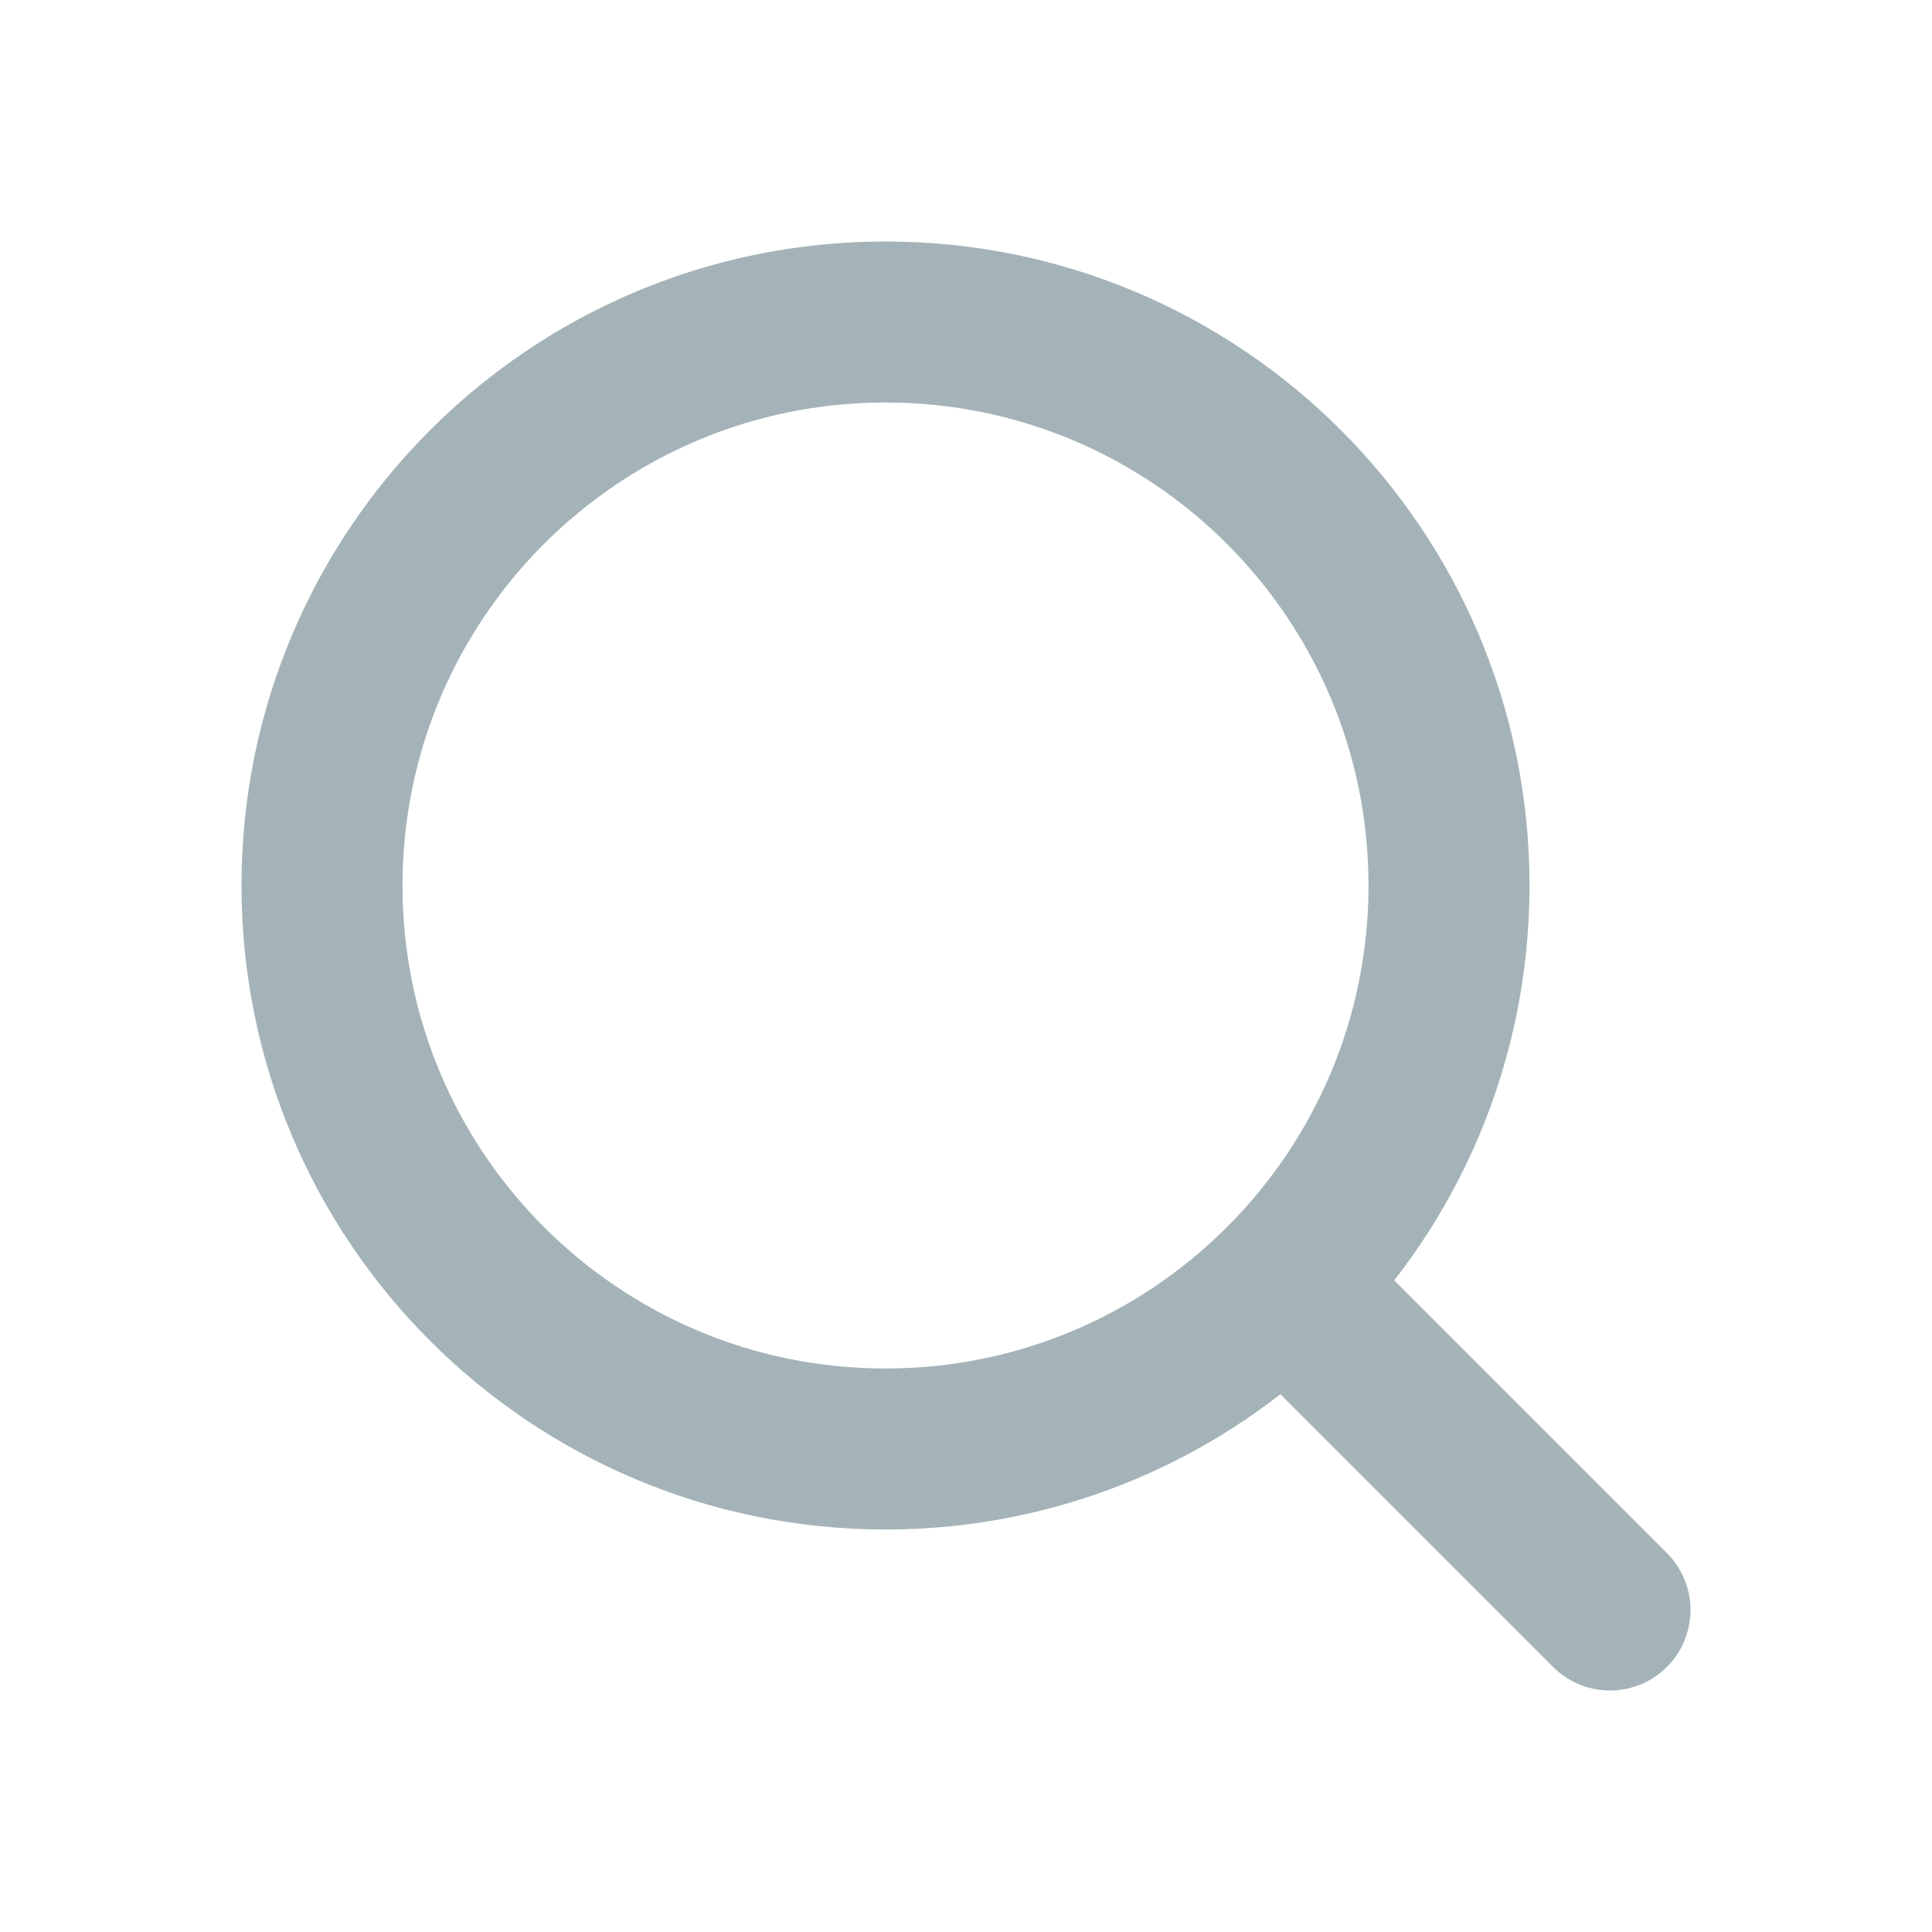
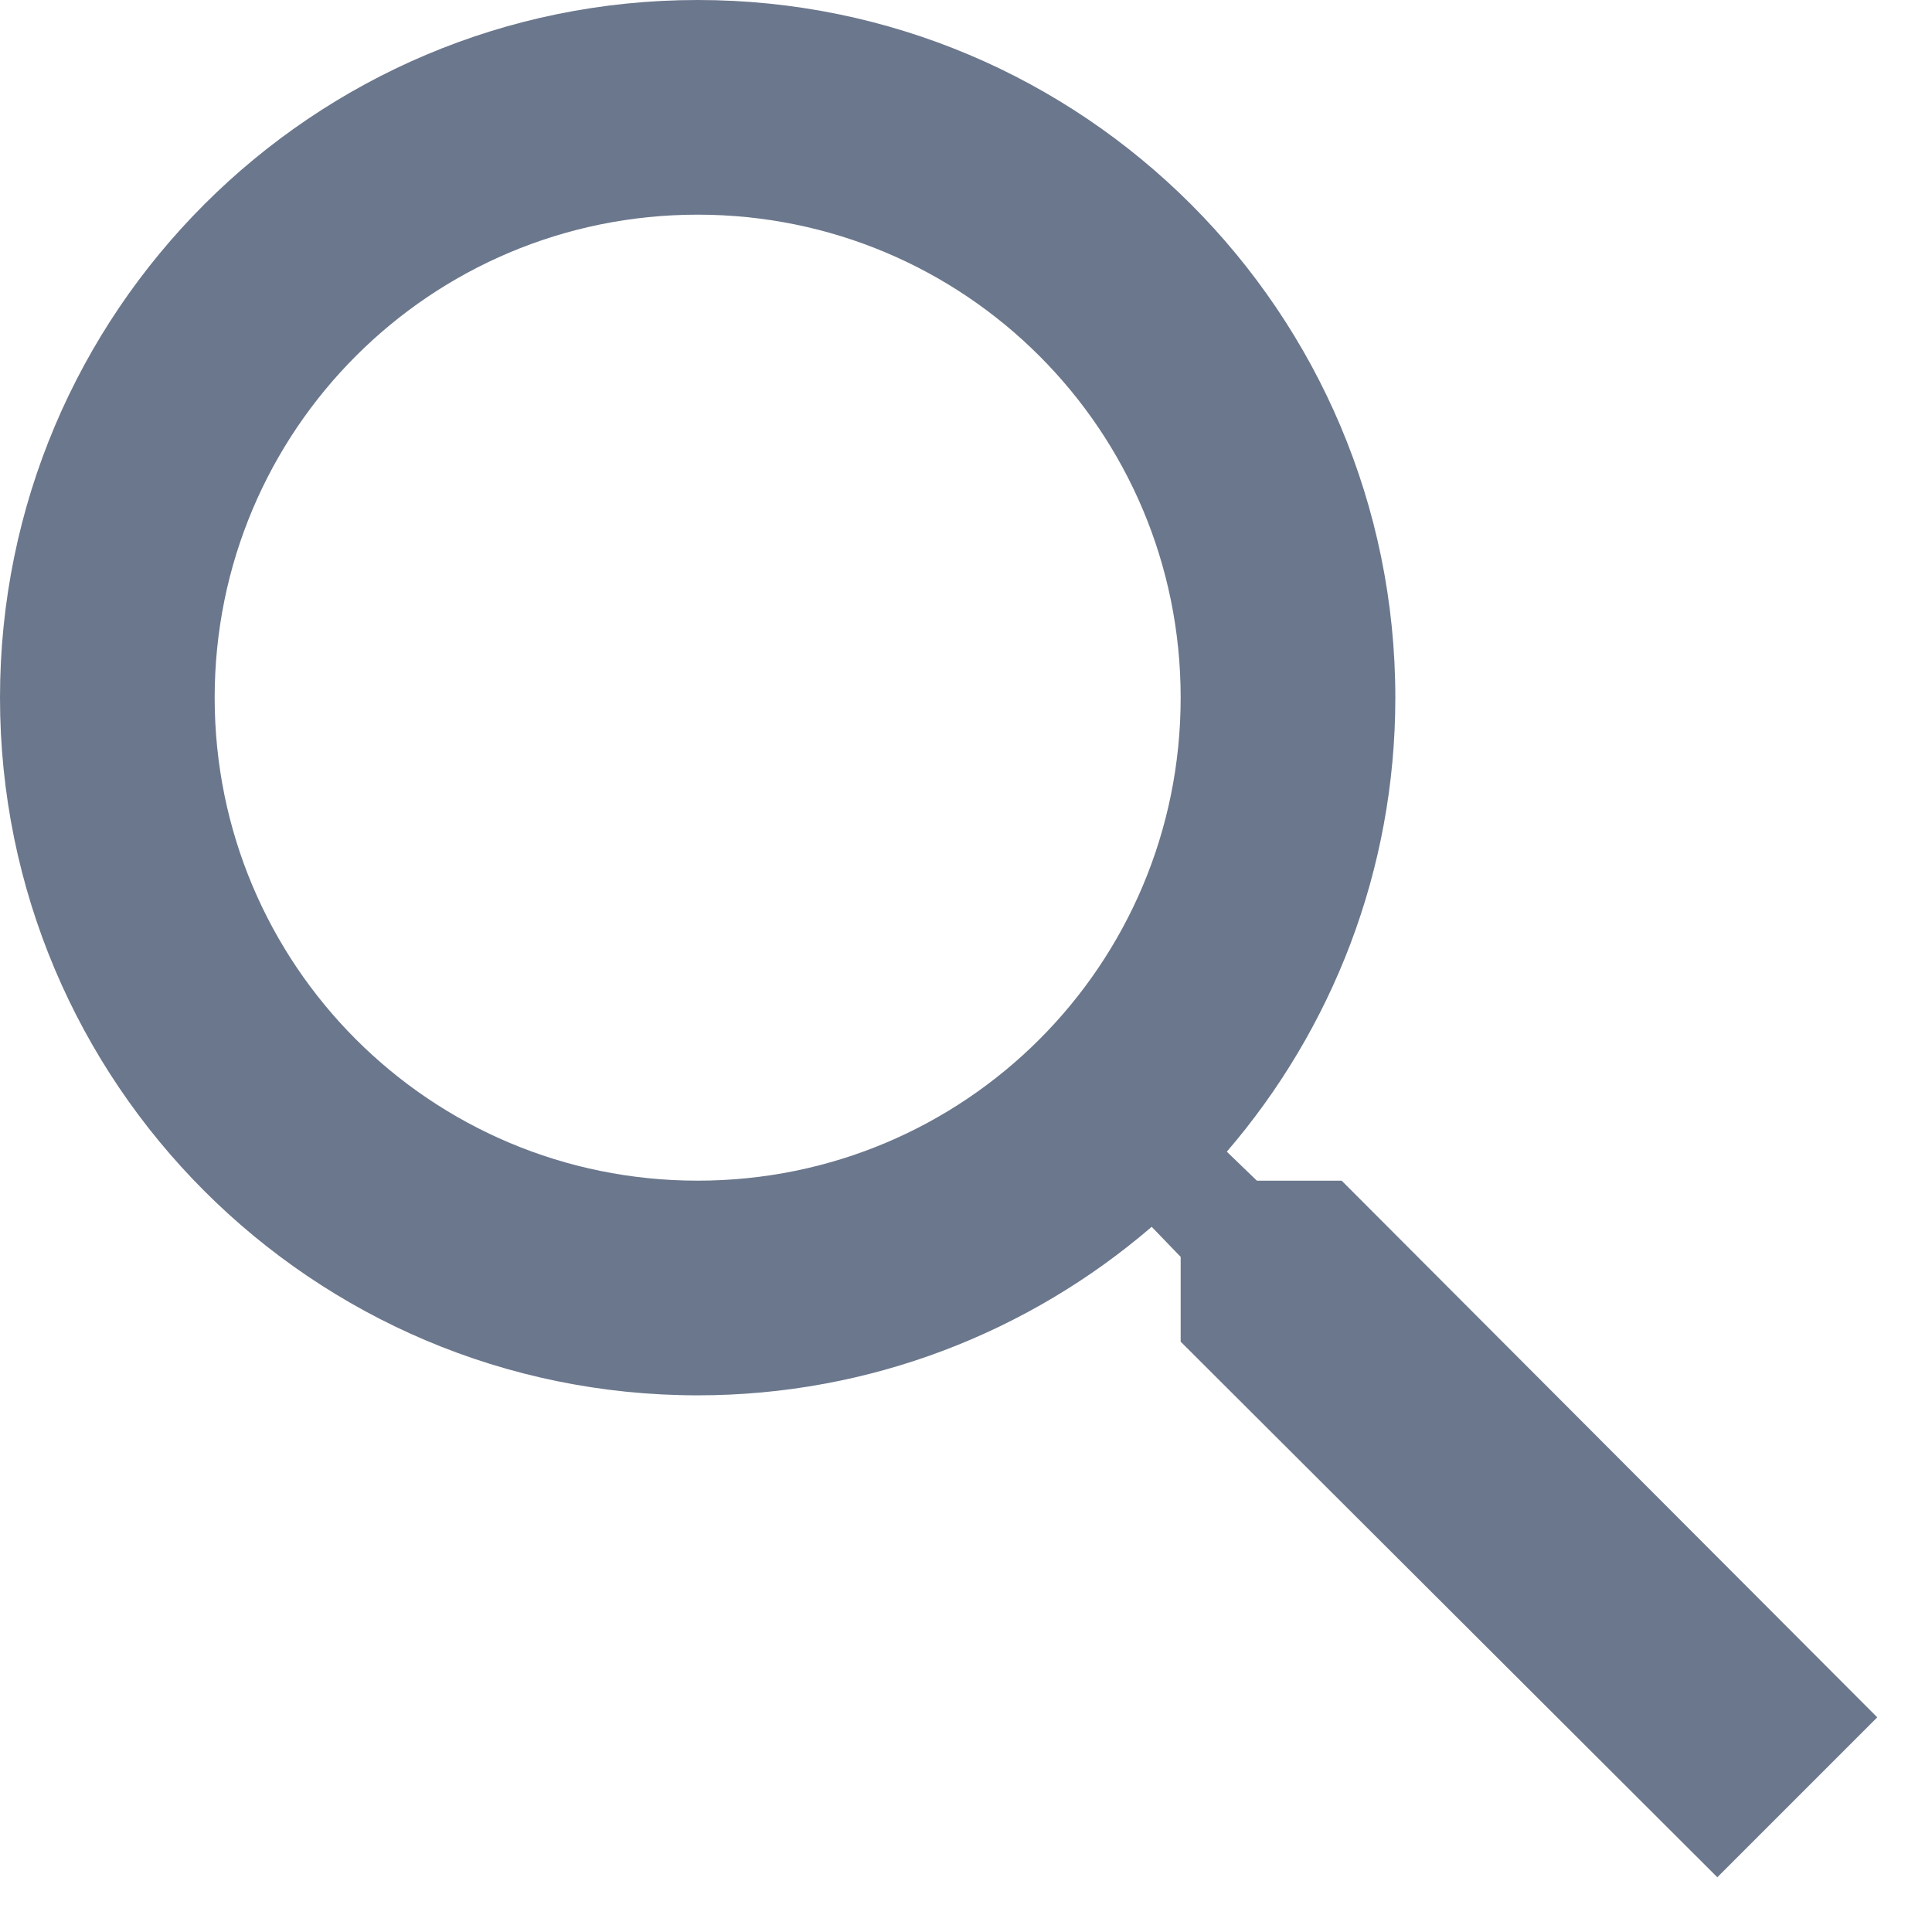
- <svg xmlns="http://www.w3.org/2000/svg" width="24" height="24" viewBox="0 0 24 24">
-   <g fill="none" fill-rule="evenodd" stroke="#A4B3B8" stroke-width="2" transform="translate(4 4)">
-     <circle cx="7" cy="7" r="7" />
-     <path stroke-linecap="round" d="M16 16l-3.536-3.536" />
-   </g>
+ <svg xmlns="http://www.w3.org/2000/svg" width="18" height="18" viewBox="0 0 18 18" fill="#6B778C">
+   <path d="M12.5 11H11.71L11.43 10.73C12.41 9.59 13 8.11 13 6.5C13 2.91 10.09 0 6.5 0C2.91 0 0 2.91 0 6.5C0 10.09 2.91 13 6.5 13C8.11 13 9.59 12.41 10.73 11.43L11 11.71V12.5L16 17.49L17.49 16L12.5 11ZM6.5 11C4.01 11 2 8.99 2 6.5C2 4.01 4.01 2 6.5 2C8.99 2 11 4.01 11 6.5C11 8.99 8.99 11 6.5 11Z" fill="#6B778C" />
</svg>
